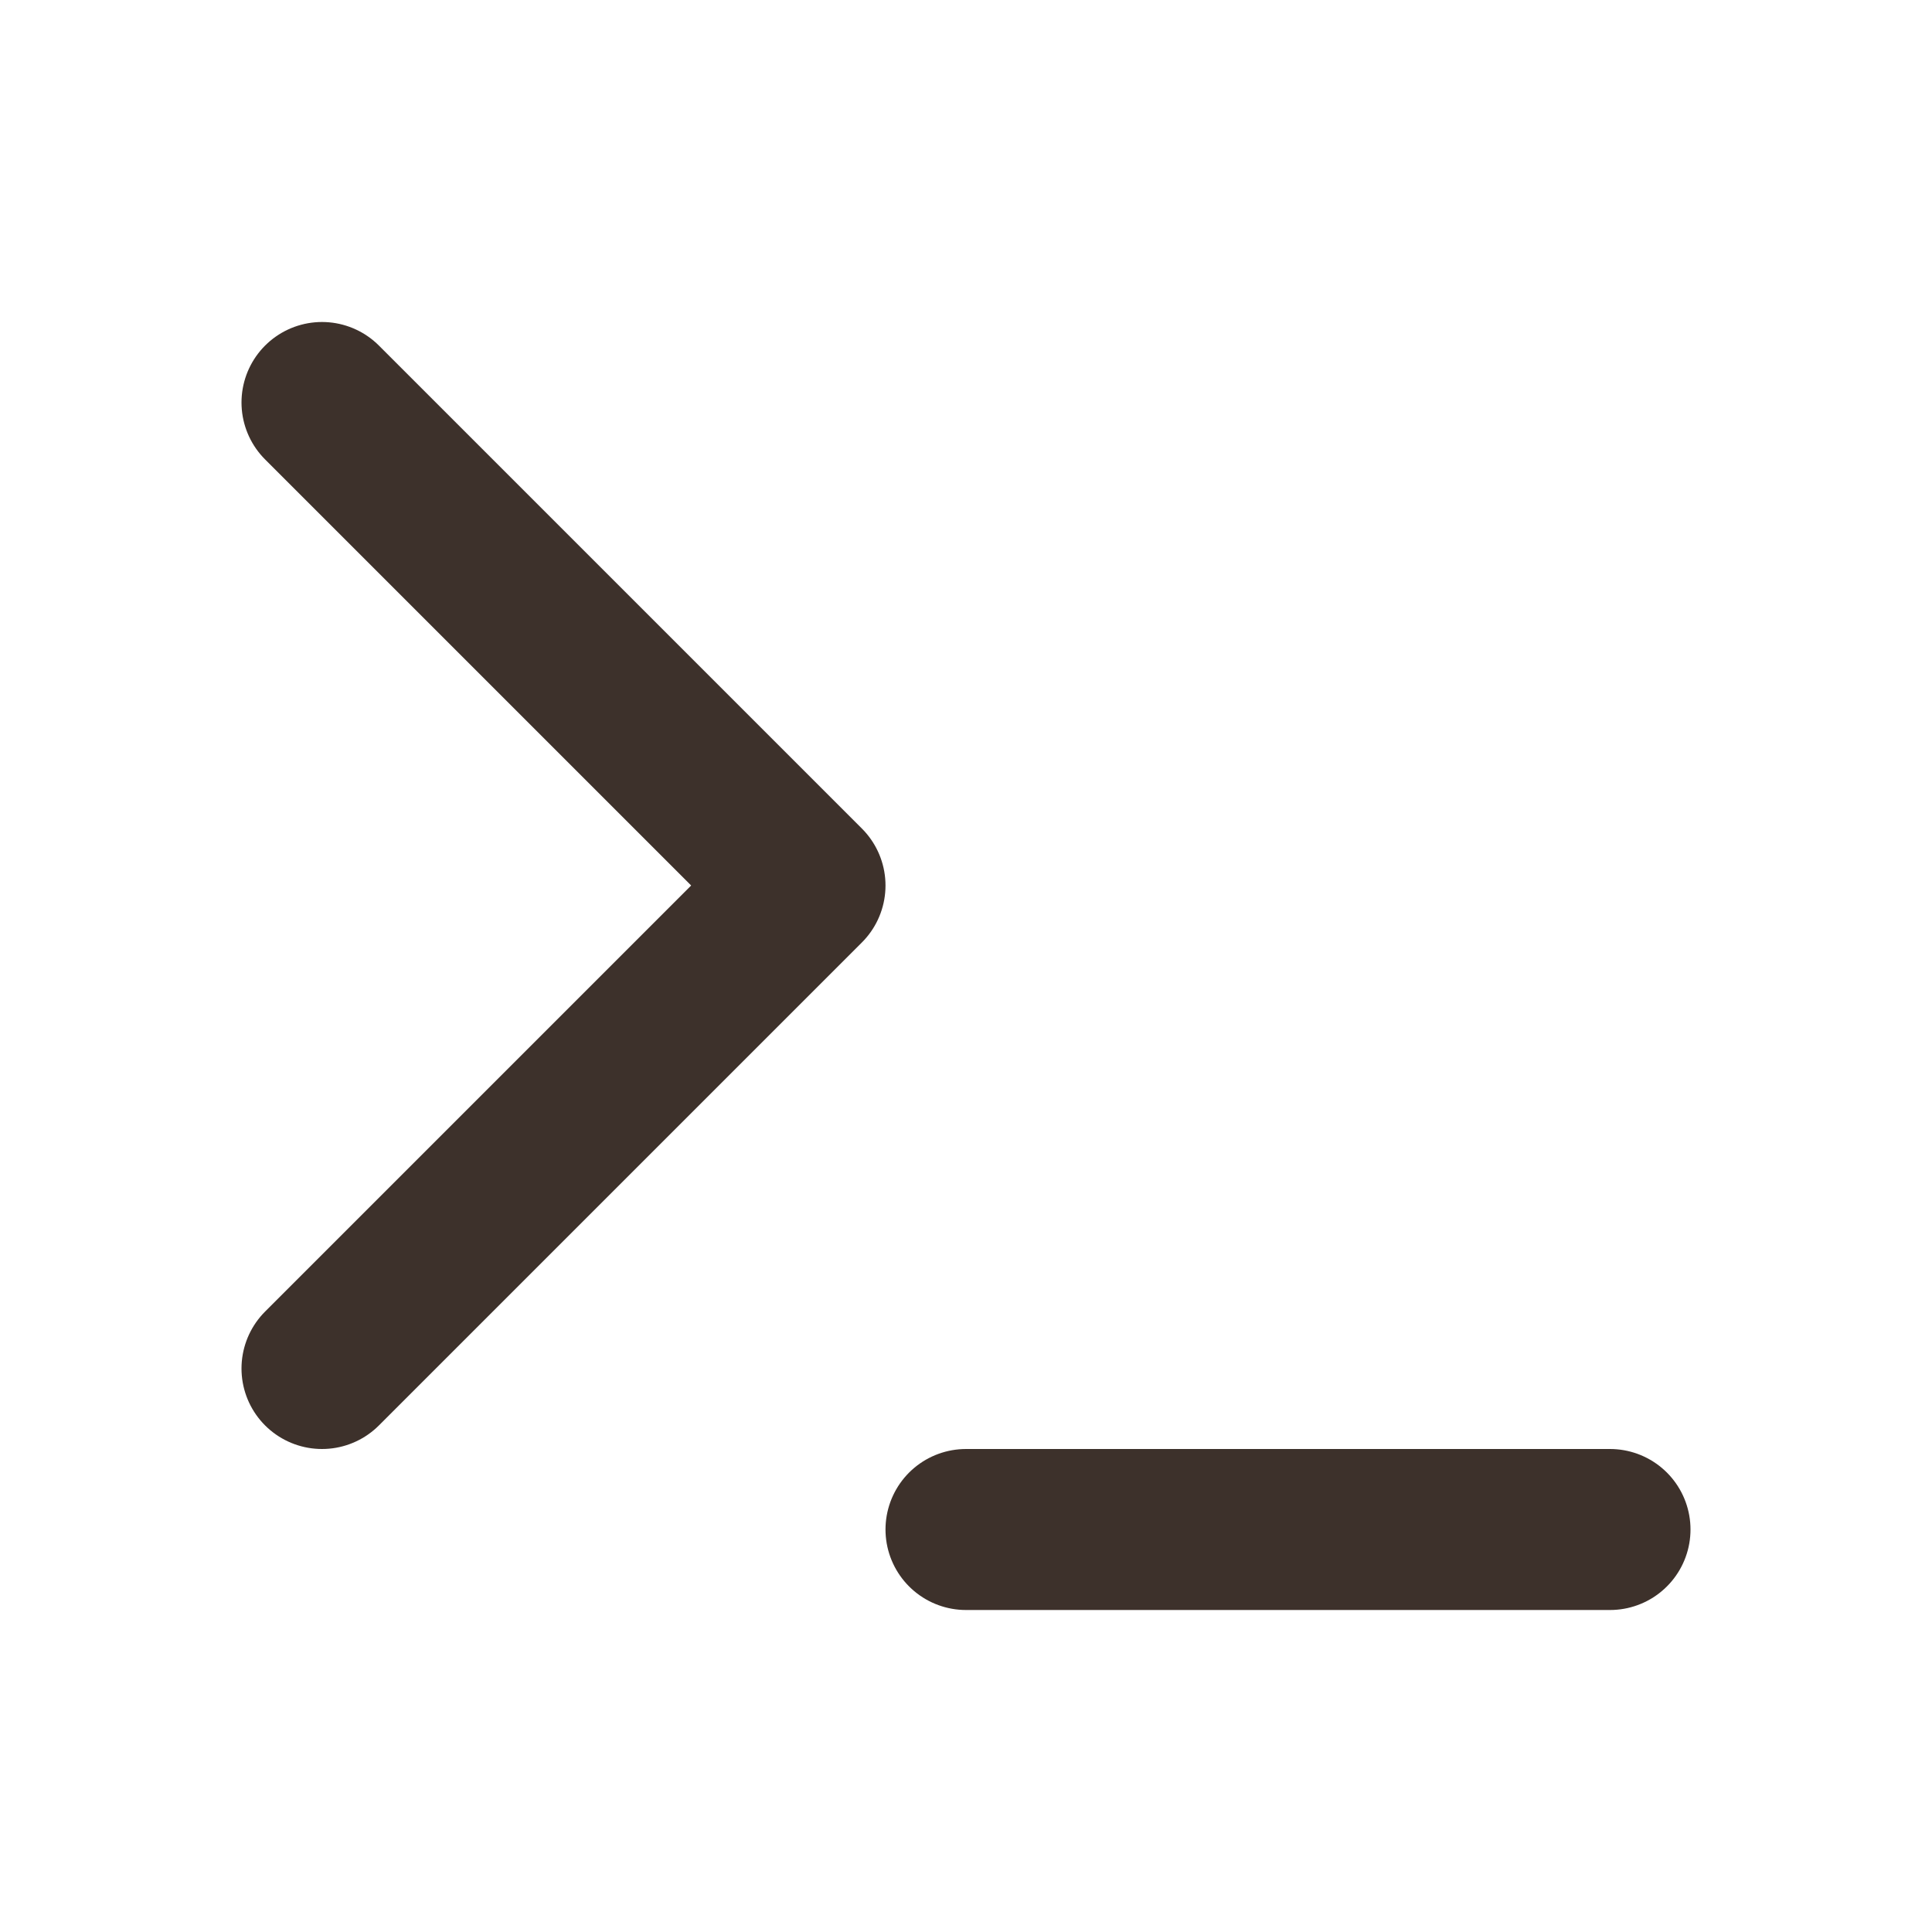
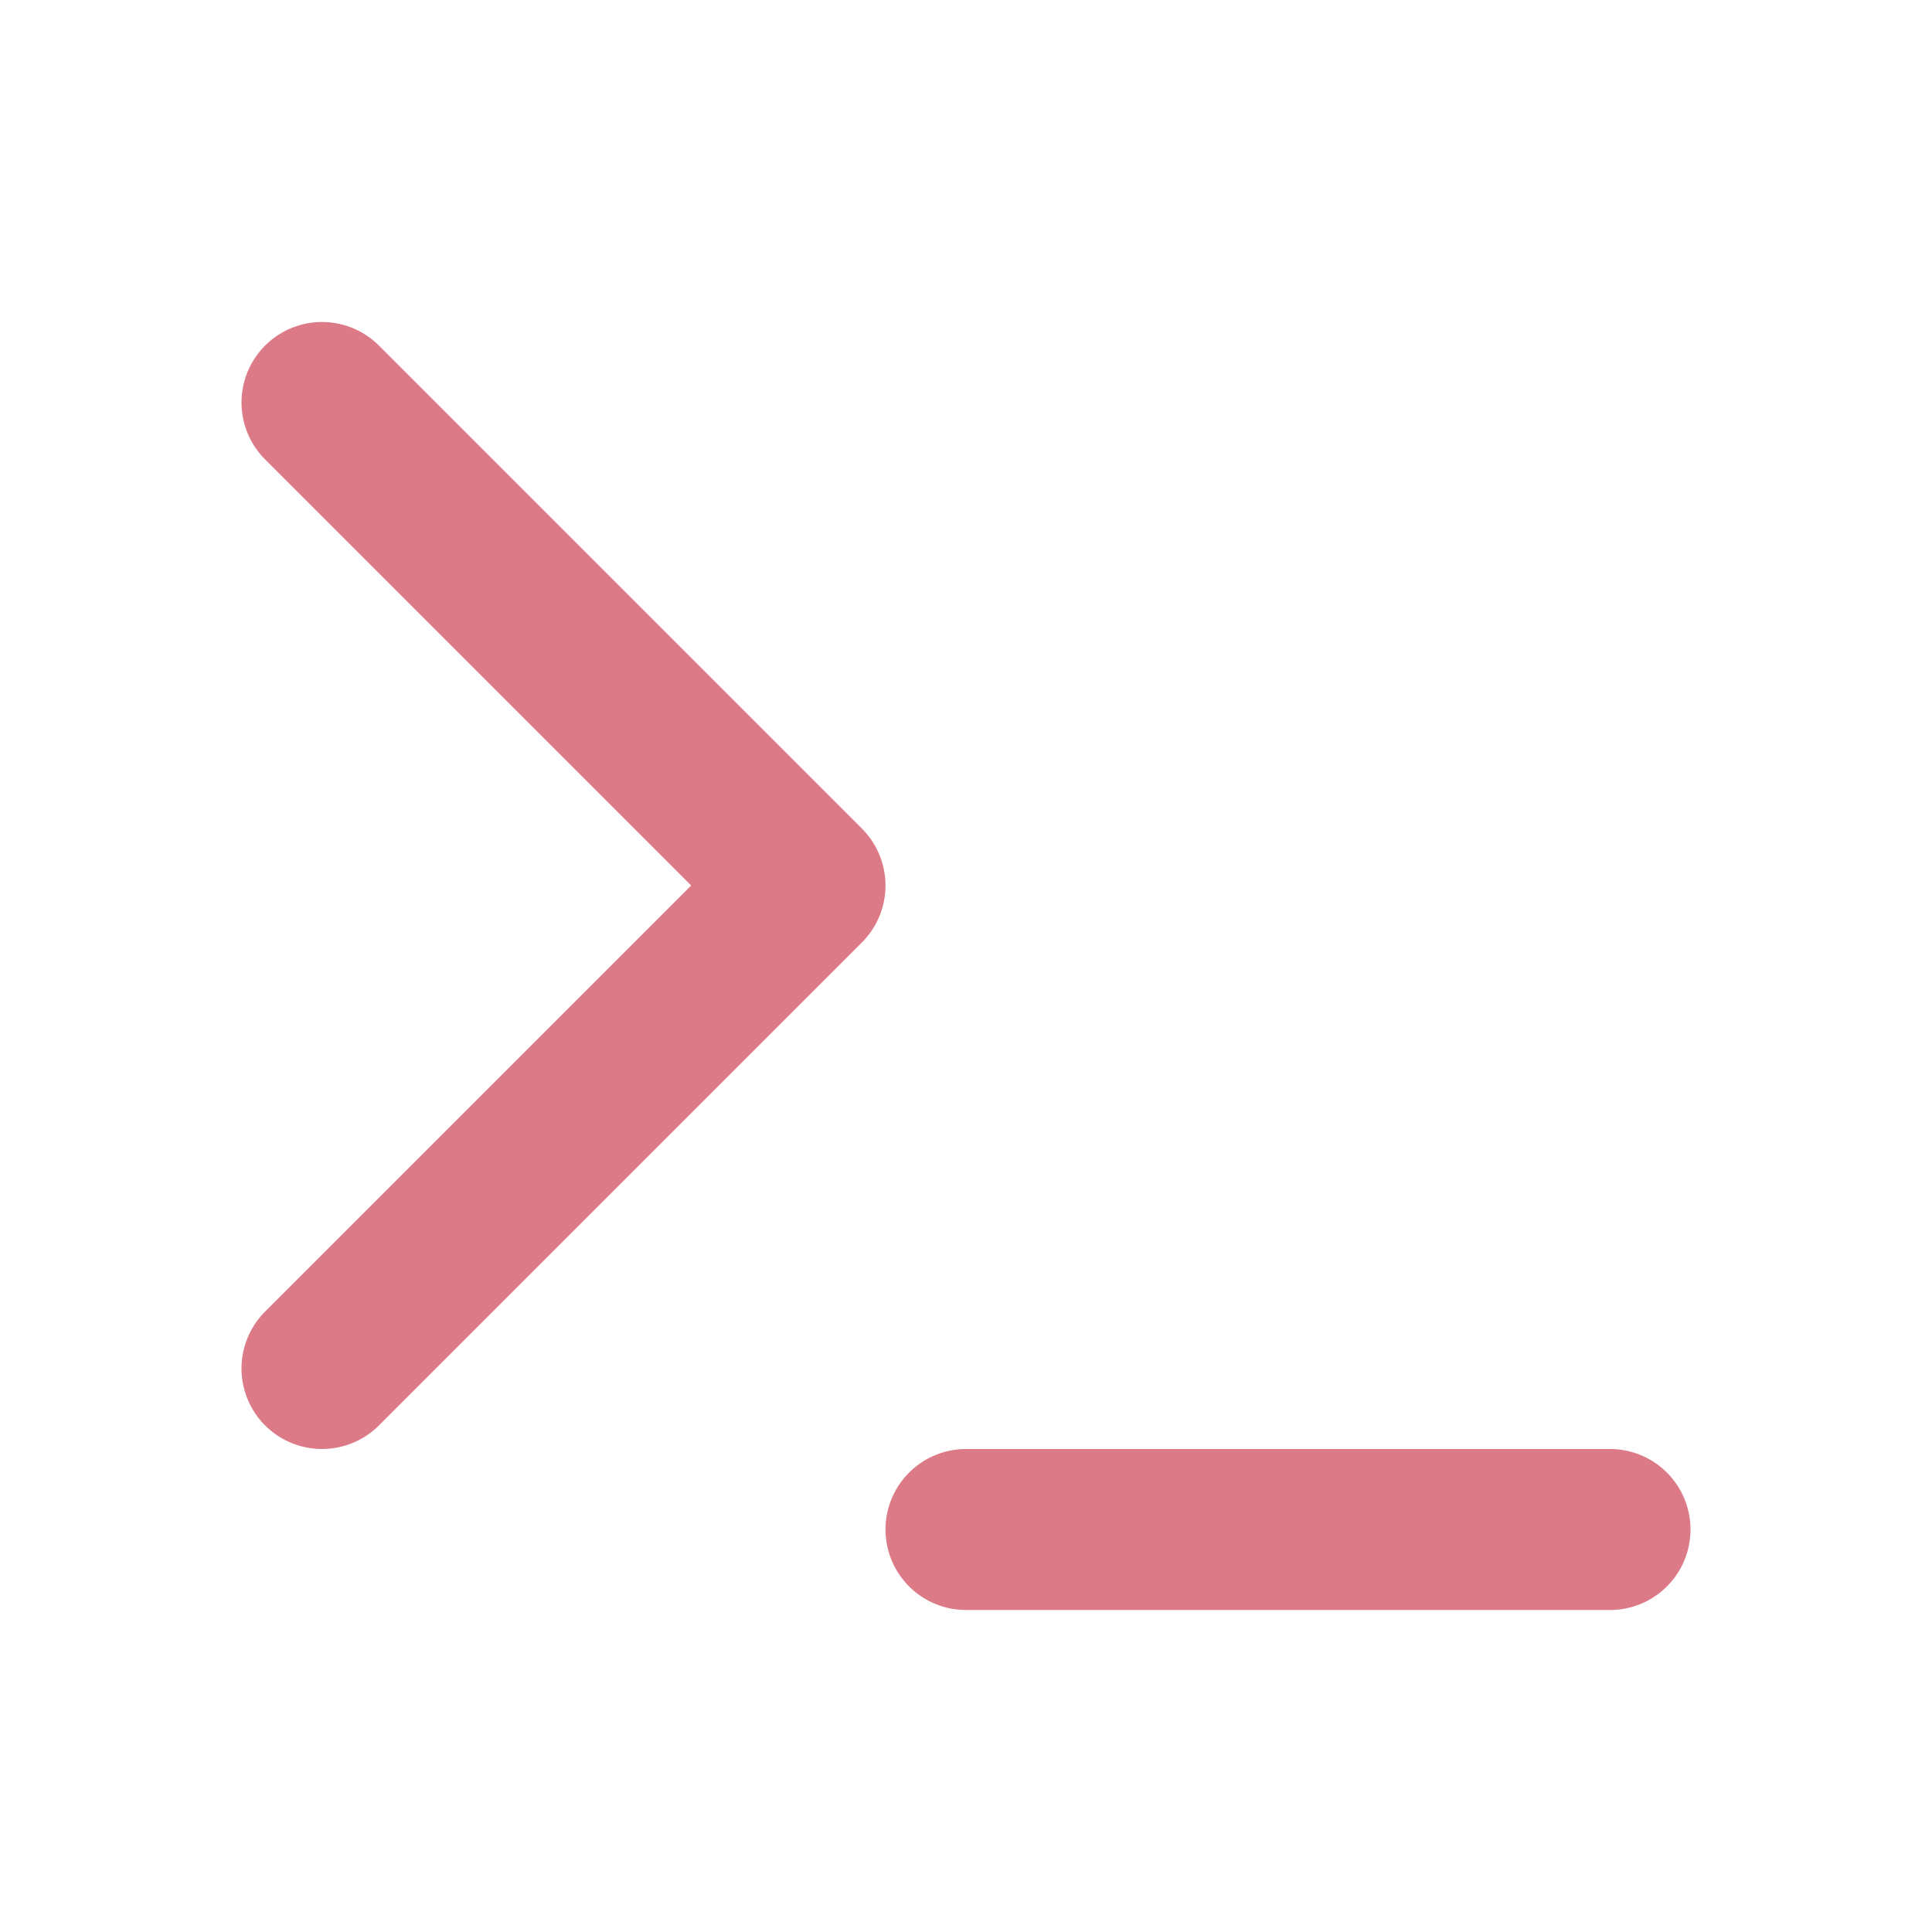
<svg xmlns="http://www.w3.org/2000/svg" width="24" height="24" viewBox="0 0 24 24" fill="none">
-   <path d="M12 19H20" stroke="#3D312B" stroke-width="2" stroke-linecap="round" stroke-linejoin="round" />
-   <path d="M4 17L10 11L4 5" stroke="#3D312B" stroke-width="2" stroke-linecap="round" stroke-linejoin="round" />
+   <path d="M12 19H20" stroke="#DC7A87" stroke-width="2" stroke-linecap="round" stroke-linejoin="round" />
+   <path d="M4 17L10 11L4 5" stroke="#DC7A87" stroke-width="2" stroke-linecap="round" stroke-linejoin="round" />
</svg>
